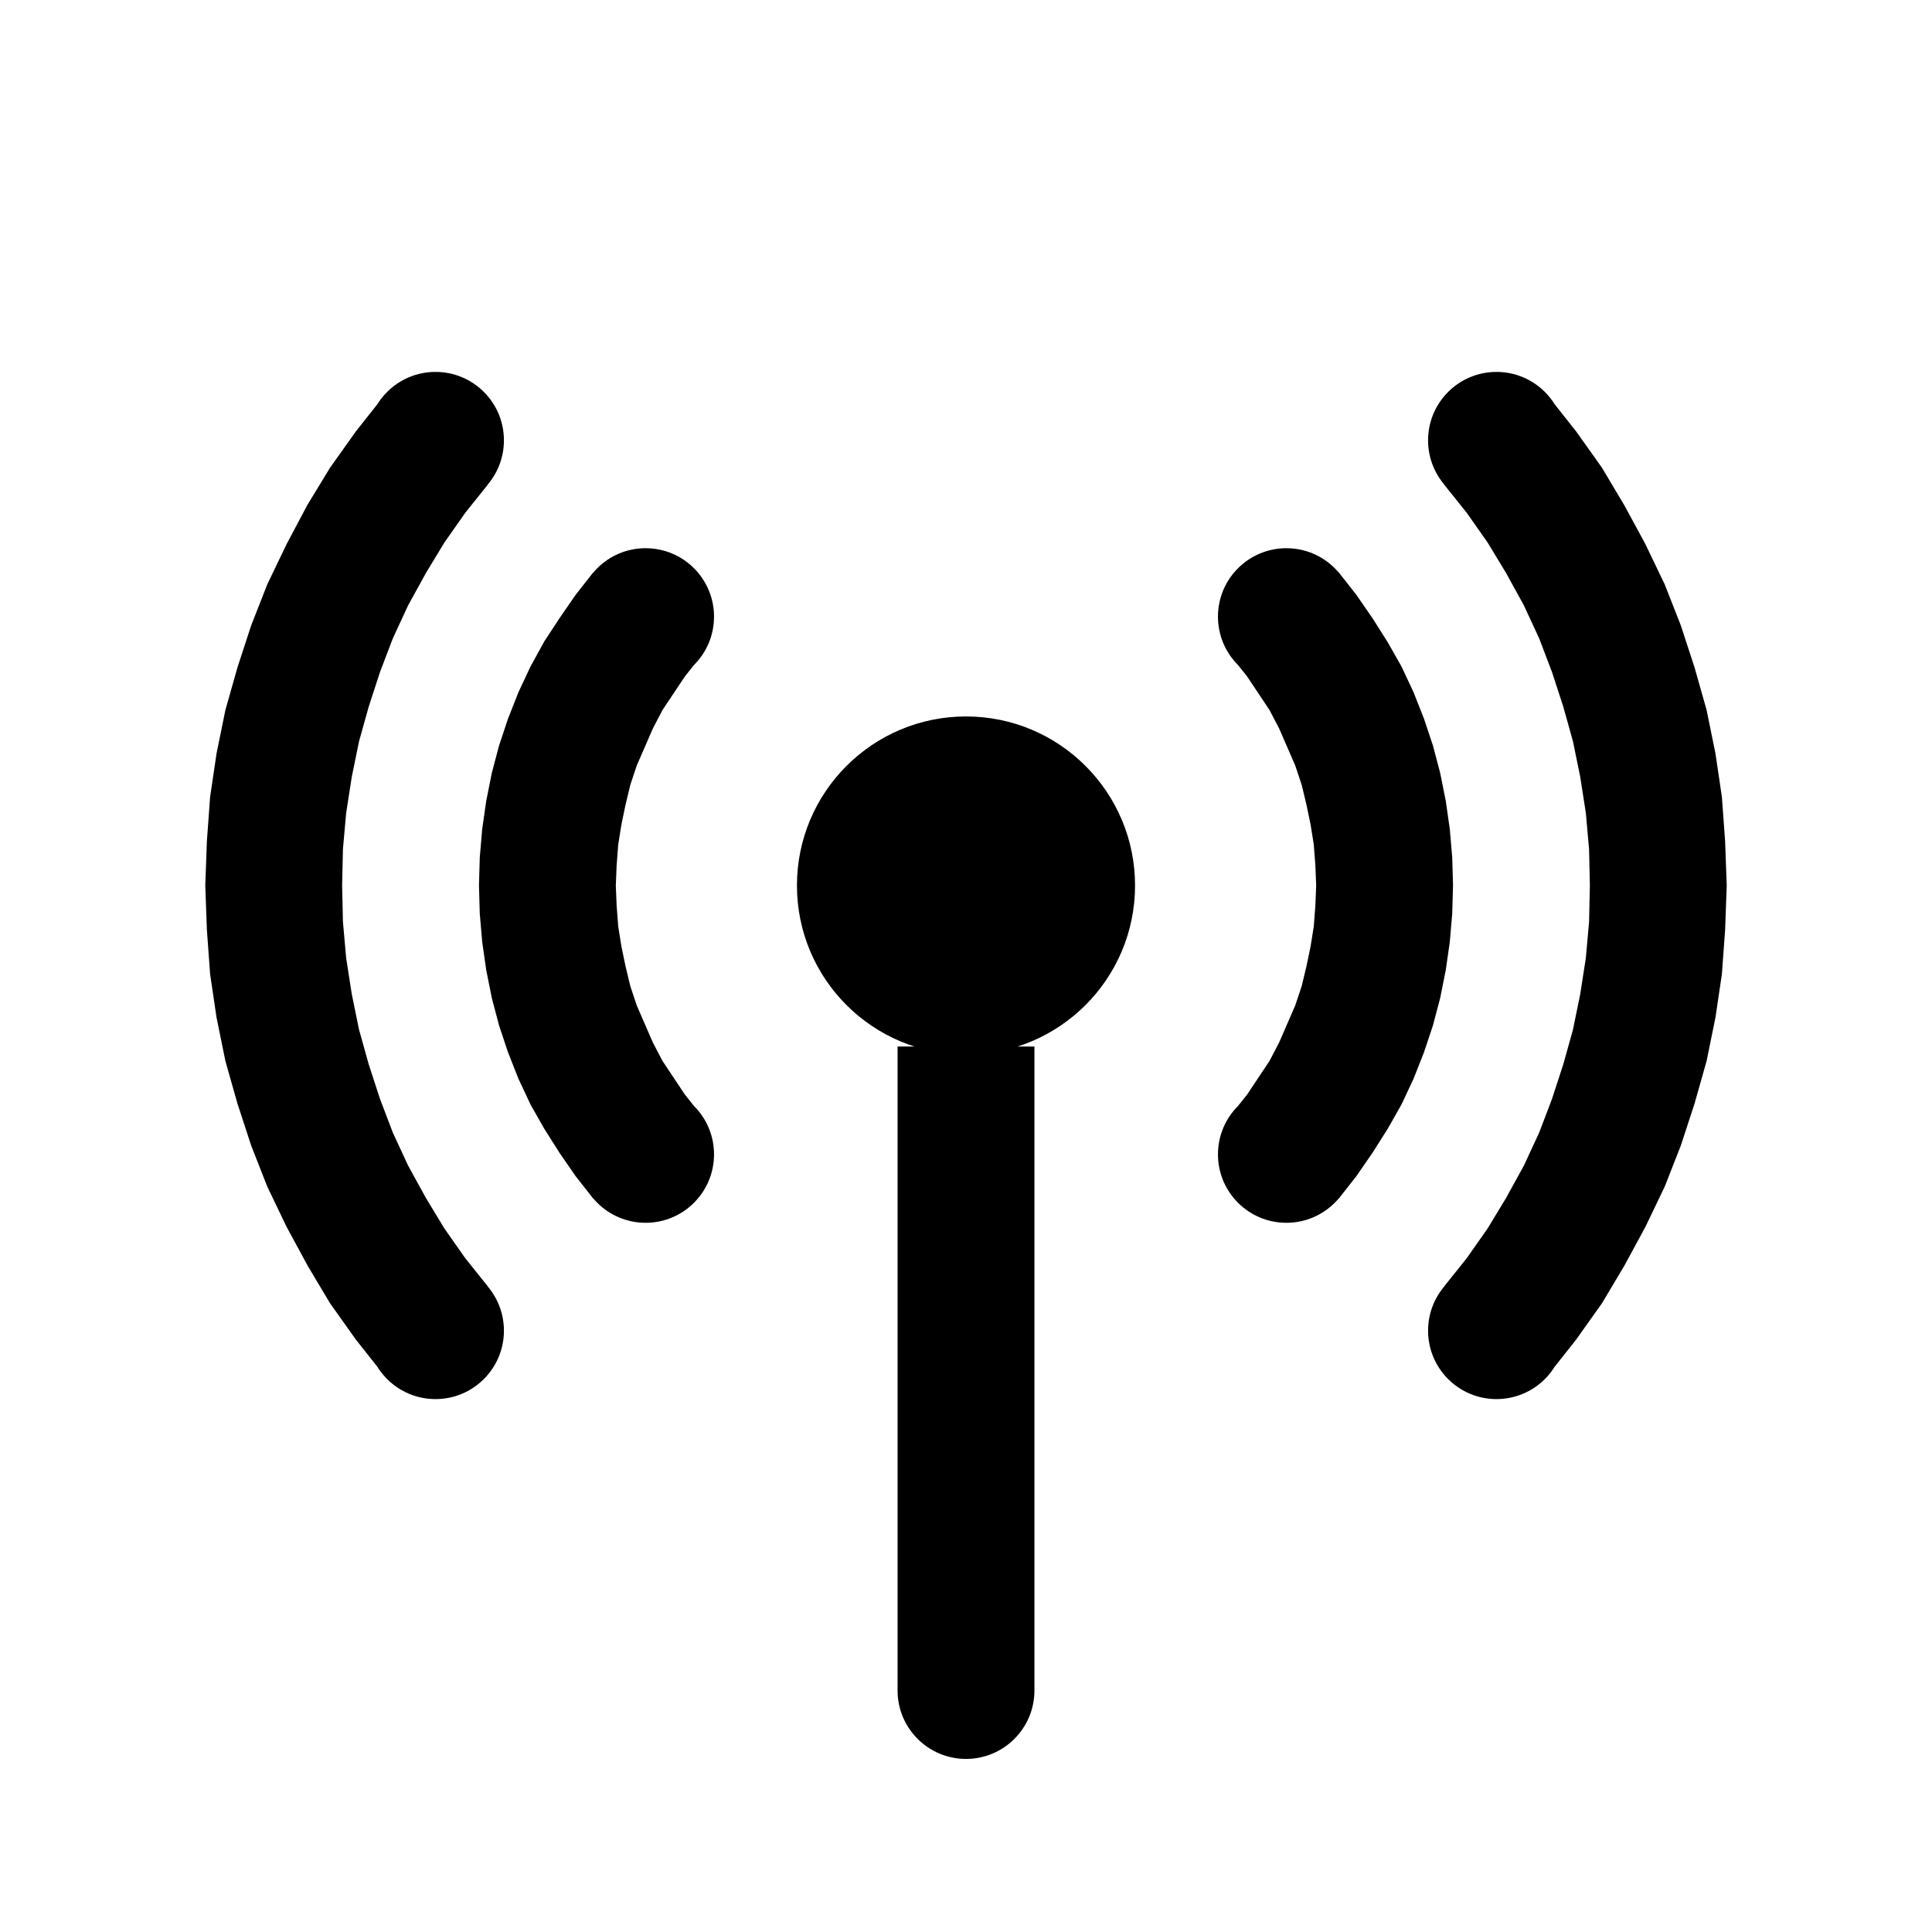
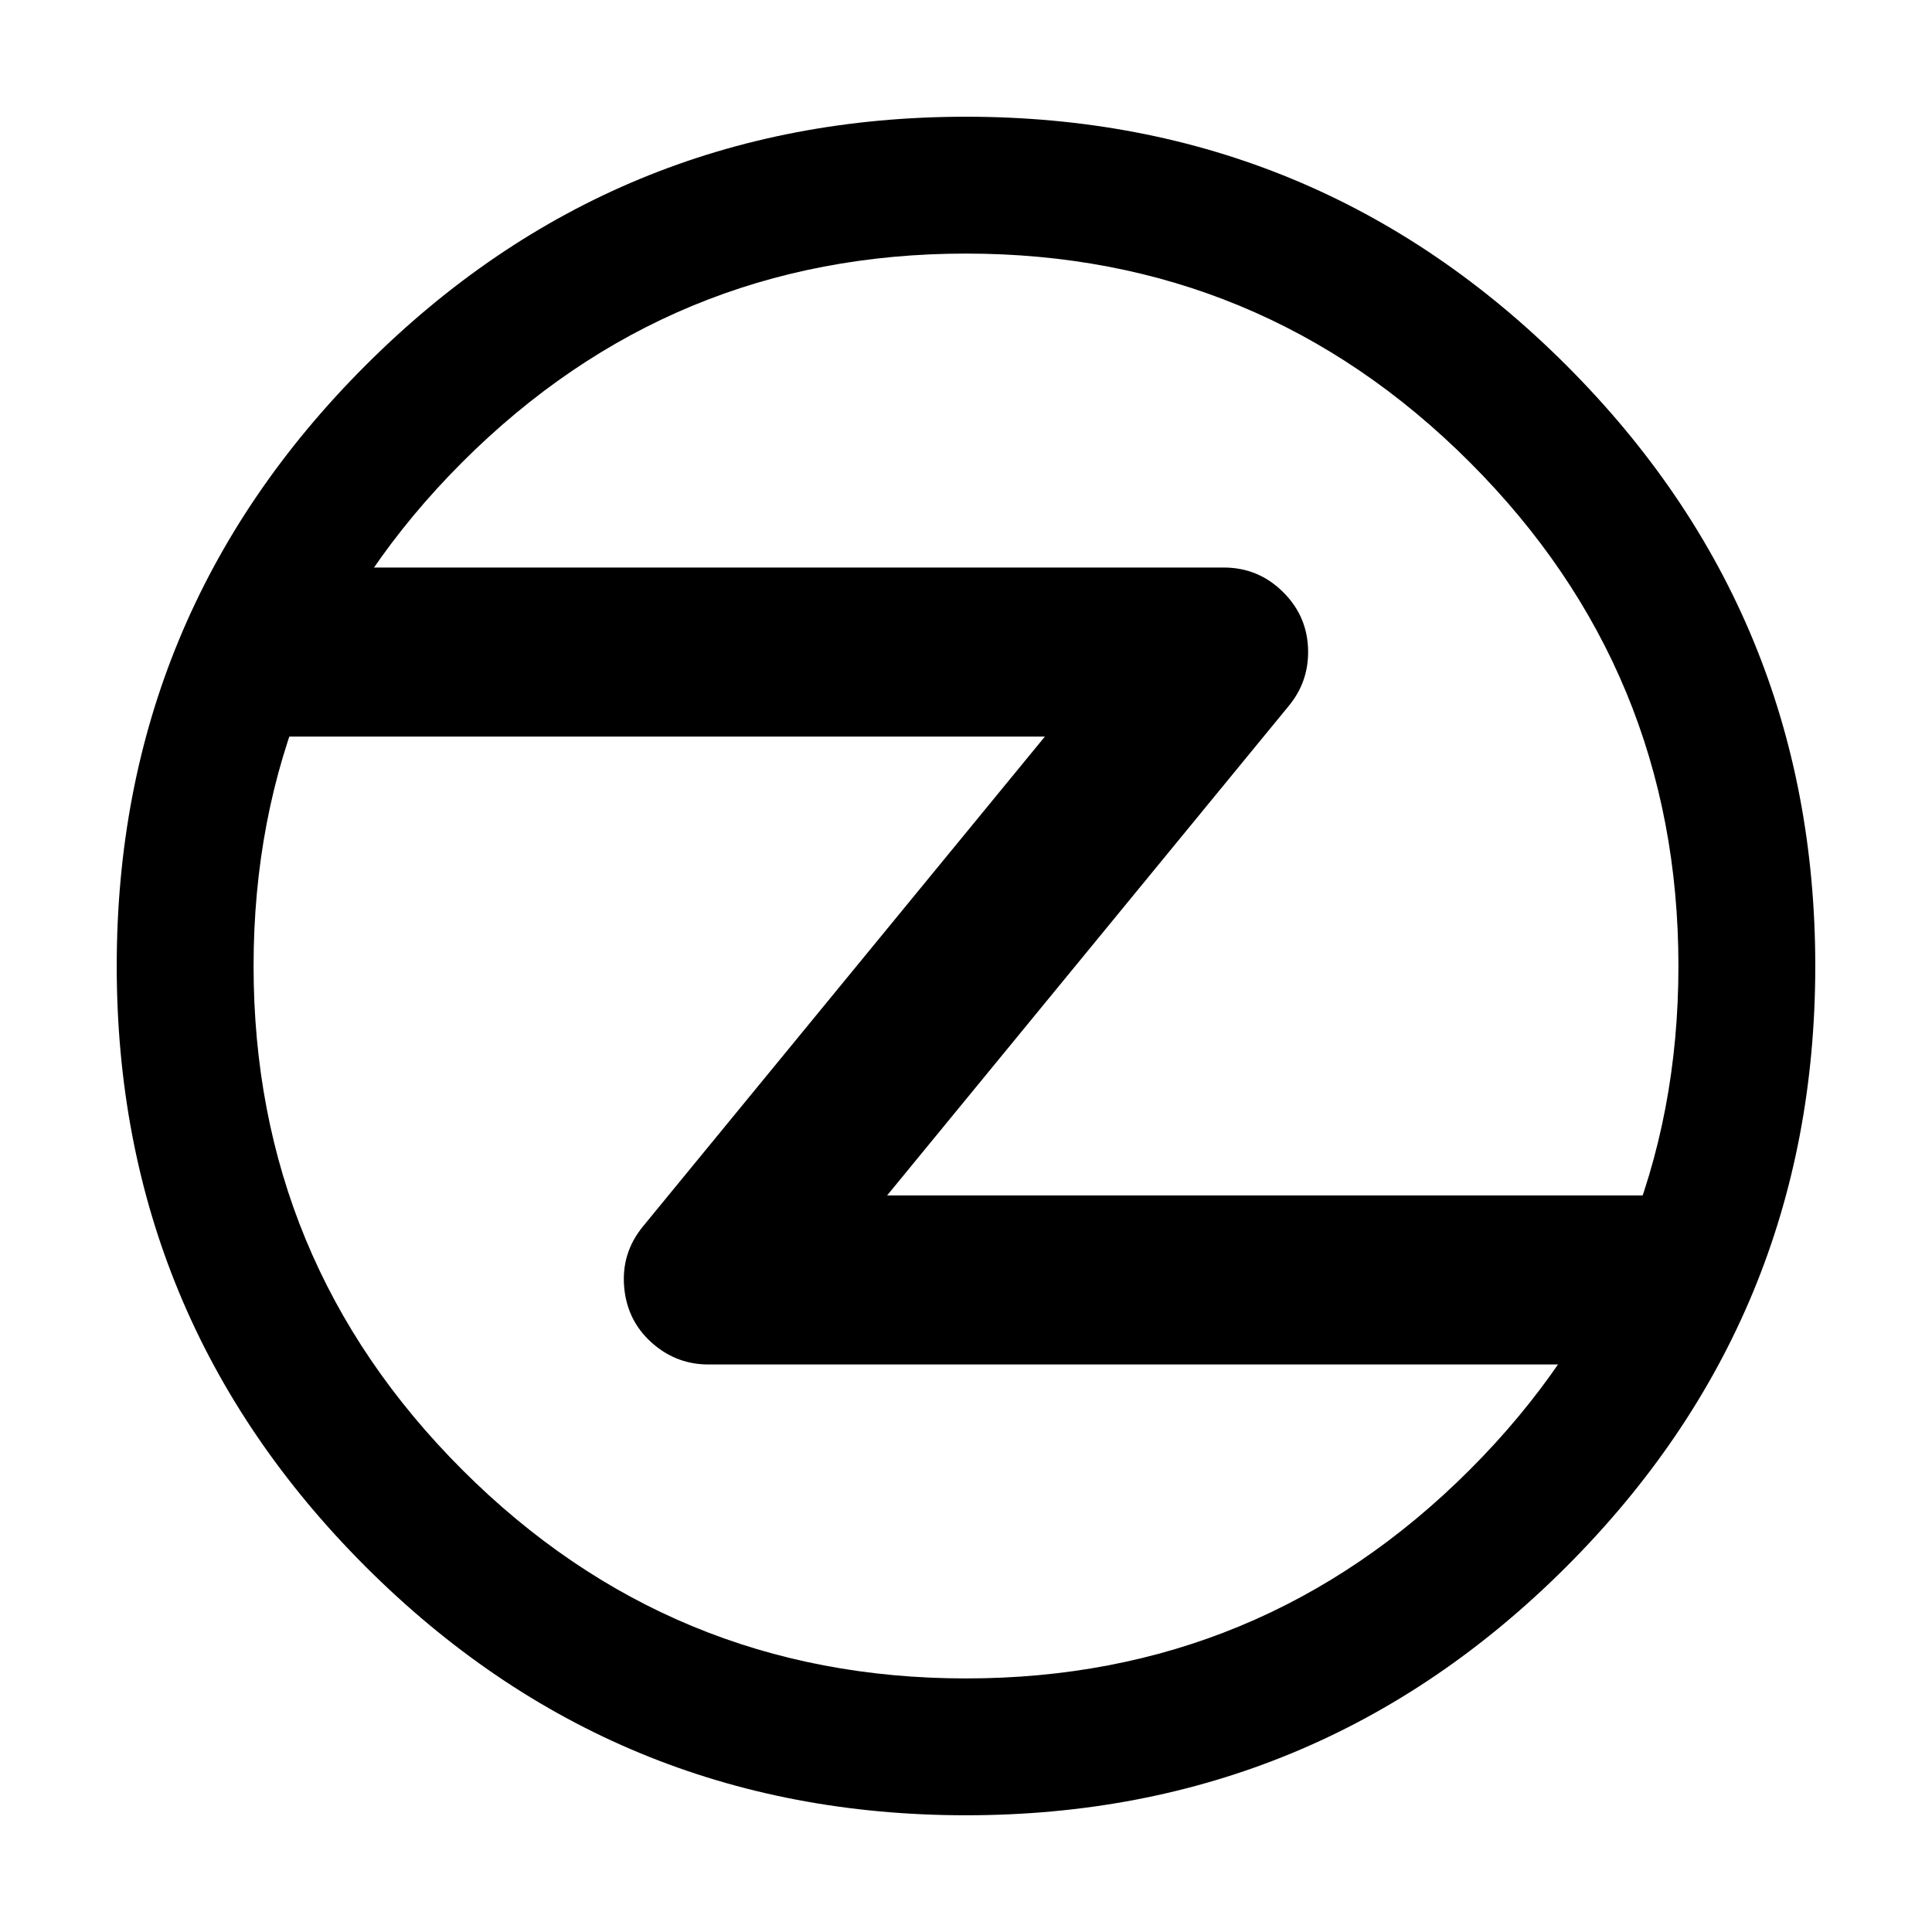
- <svg xmlns="http://www.w3.org/2000/svg" width="24" height="24" viewBox="0 0 24 24">
-   <path fill="#000" fill-rule="nonzero" d="M9.90 11.00a2.1 2.1 0 1 1 4.2 0a2.1 2.1 0 1 1 -4.2 0ZM7.37 14.89 L7.15 14.61 L6.95 14.32 L6.76 14.02 L6.59 13.72 L6.44 13.40 L6.31 13.07 L6.20 12.74 L6.11 12.40 L6.04 12.05 L5.99 11.70 L5.96 11.35 L5.95 11.00 L5.96 10.65 L5.99 10.30 L6.04 9.95 L6.11 9.60 L6.20 9.26 L6.31 8.93 L6.44 8.60 L6.59 8.28 L6.76 7.97 L6.95 7.68 L7.15 7.39 L7.37 7.11 L8.67 8.20 L8.51 8.40 L8.37 8.61 L8.23 8.82 L8.11 9.05 L8.01 9.28 L7.91 9.51 L7.83 9.75 L7.77 10.00 L7.72 10.24 L7.68 10.49 L7.66 10.75 L7.65 11.00 L7.66 11.25 L7.68 11.51 L7.72 11.76 L7.77 12.00 L7.83 12.25 L7.91 12.49 L8.01 12.72 L8.11 12.95 L8.23 13.18 L8.37 13.39 L8.51 13.60 L8.67 13.80ZM7.17 14.34a0.85 0.85 0 1 1 1.70 0a0.85 0.85 0 1 1 -1.70 0ZM7.17 7.66a0.85 0.85 0 1 1 1.70 0a0.85 0.85 0 1 1 -1.70 0ZM16.63 7.11 L16.85 7.39 L17.05 7.68 L17.24 7.98 L17.41 8.28 L17.56 8.60 L17.69 8.93 L17.80 9.26 L17.89 9.60 L17.96 9.95 L18.01 10.30 L18.04 10.65 L18.05 11.00 L18.04 11.35 L18.01 11.70 L17.96 12.05 L17.89 12.40 L17.80 12.74 L17.69 13.07 L17.56 13.40 L17.41 13.72 L17.24 14.02 L17.05 14.32 L16.85 14.61 L16.63 14.89 L15.33 13.80 L15.49 13.60 L15.63 13.39 L15.77 13.18 L15.89 12.95 L15.99 12.72 L16.09 12.49 L16.17 12.25 L16.23 12.00 L16.28 11.76 L16.32 11.51 L16.34 11.25 L16.35 11.00 L16.34 10.75 L16.32 10.49 L16.28 10.24 L16.23 10.00 L16.17 9.75 L16.09 9.51 L15.99 9.28 L15.89 9.05 L15.77 8.82 L15.63 8.61 L15.49 8.40 L15.33 8.20ZM15.13 7.66a0.85 0.85 0 1 1 1.70 0a0.85 0.85 0 1 1 -1.70 0ZM15.13 14.34a0.85 0.85 0 1 1 1.70 0a0.85 0.85 0 1 1 -1.70 0ZM4.76 17.07 L4.42 16.64 L4.10 16.19 L3.82 15.72 L3.56 15.24 L3.32 14.74 L3.12 14.23 L2.95 13.71 L2.80 13.18 L2.69 12.64 L2.61 12.10 L2.57 11.55 L2.55 11.00 L2.57 10.45 L2.61 9.90 L2.69 9.36 L2.80 8.82 L2.95 8.29 L3.12 7.77 L3.32 7.26 L3.56 6.76 L3.82 6.27 L4.10 5.81 L4.42 5.36 L4.76 4.93 L6.06 6.02 L5.78 6.37 L5.52 6.74 L5.29 7.12 L5.07 7.52 L4.88 7.93 L4.72 8.35 L4.58 8.78 L4.46 9.21 L4.37 9.65 L4.30 10.10 L4.26 10.55 L4.25 11.00 L4.26 11.45 L4.30 11.90 L4.37 12.35 L4.46 12.79 L4.58 13.22 L4.72 13.65 L4.88 14.07 L5.07 14.48 L5.29 14.88 L5.52 15.26 L5.78 15.63 L6.06 15.98ZM4.56 16.53a0.85 0.85 0 1 1 1.70 0a0.85 0.85 0 1 1 -1.70 0ZM4.56 5.47a0.85 0.85 0 1 1 1.70 0a0.85 0.85 0 1 1 -1.70 0ZM19.24 4.93 L19.58 5.36 L19.90 5.81 L20.18 6.28 L20.44 6.76 L20.68 7.26 L20.88 7.77 L21.05 8.29 L21.20 8.82 L21.31 9.36 L21.39 9.90 L21.43 10.45 L21.45 11.00 L21.43 11.55 L21.39 12.10 L21.31 12.64 L21.20 13.18 L21.05 13.71 L20.88 14.23 L20.68 14.74 L20.44 15.24 L20.18 15.72 L19.90 16.19 L19.58 16.64 L19.24 17.07 L17.94 15.98 L18.22 15.63 L18.48 15.26 L18.71 14.88 L18.93 14.48 L19.12 14.07 L19.28 13.65 L19.42 13.22 L19.54 12.79 L19.63 12.35 L19.70 11.90 L19.74 11.45 L19.75 11.00 L19.74 10.55 L19.70 10.10 L19.63 9.65 L19.54 9.21 L19.42 8.78 L19.28 8.35 L19.12 7.93 L18.93 7.52 L18.71 7.12 L18.48 6.74 L18.22 6.37 L17.94 6.02ZM17.74 5.47a0.85 0.85 0 1 1 1.70 0a0.85 0.85 0 1 1 -1.70 0ZM17.74 16.53a0.85 0.85 0 1 1 1.70 0a0.85 0.85 0 1 1 -1.70 0ZM11.15 13 L12.85 13 L12.85 21 L11.15 21ZM11.15 21.00a0.85 0.85 0 1 1 1.7 0a0.85 0.85 0 1 1 -1.7 0Z" />
+ <svg xmlns="http://www.w3.org/2000/svg" viewBox="0 0 24 24">
+   <defs />
+   <path fill="#000" d="M22.55,12 Q22.55,16.37 19.46,19.46 Q16.37,22.55 12,22.55 Q7.63,22.55 4.54,19.46 Q1.45,16.37 1.45,12 Q1.45,7.63 4.54,4.54 Q7.63,1.45 12,1.45 Q16.37,1.45 19.46,4.54 Q22.55,7.63 22.55,12 Z M20.85,12 Q20.85,8.334 18.258,5.742 Q15.666,3.15 12,3.15 Q8.334,3.15 5.742,5.742 Q3.15,8.334 3.15,12 Q3.15,15.666 5.742,18.258 Q8.334,20.85 12,20.85 Q15.666,20.85 18.258,18.258 Q20.85,15.666 20.85,12 Z" />
+   <path fill="#000" d="M3.3,7.05 L15.2,7.05 Q15.635,7.05 15.942,7.358 Q16.25,7.665 16.25,8.1 Q16.25,8.476 16.012,8.766 L11.02,14.85 L20.7,14.85 L20.7,16.95 L8.8,16.95 Q8.424,16.95 8.134,16.712 Q7.798,16.436 7.755,16.003 Q7.712,15.57 7.988,15.234 L12.98,9.15 L3.3,9.15 Z" />
</svg>
